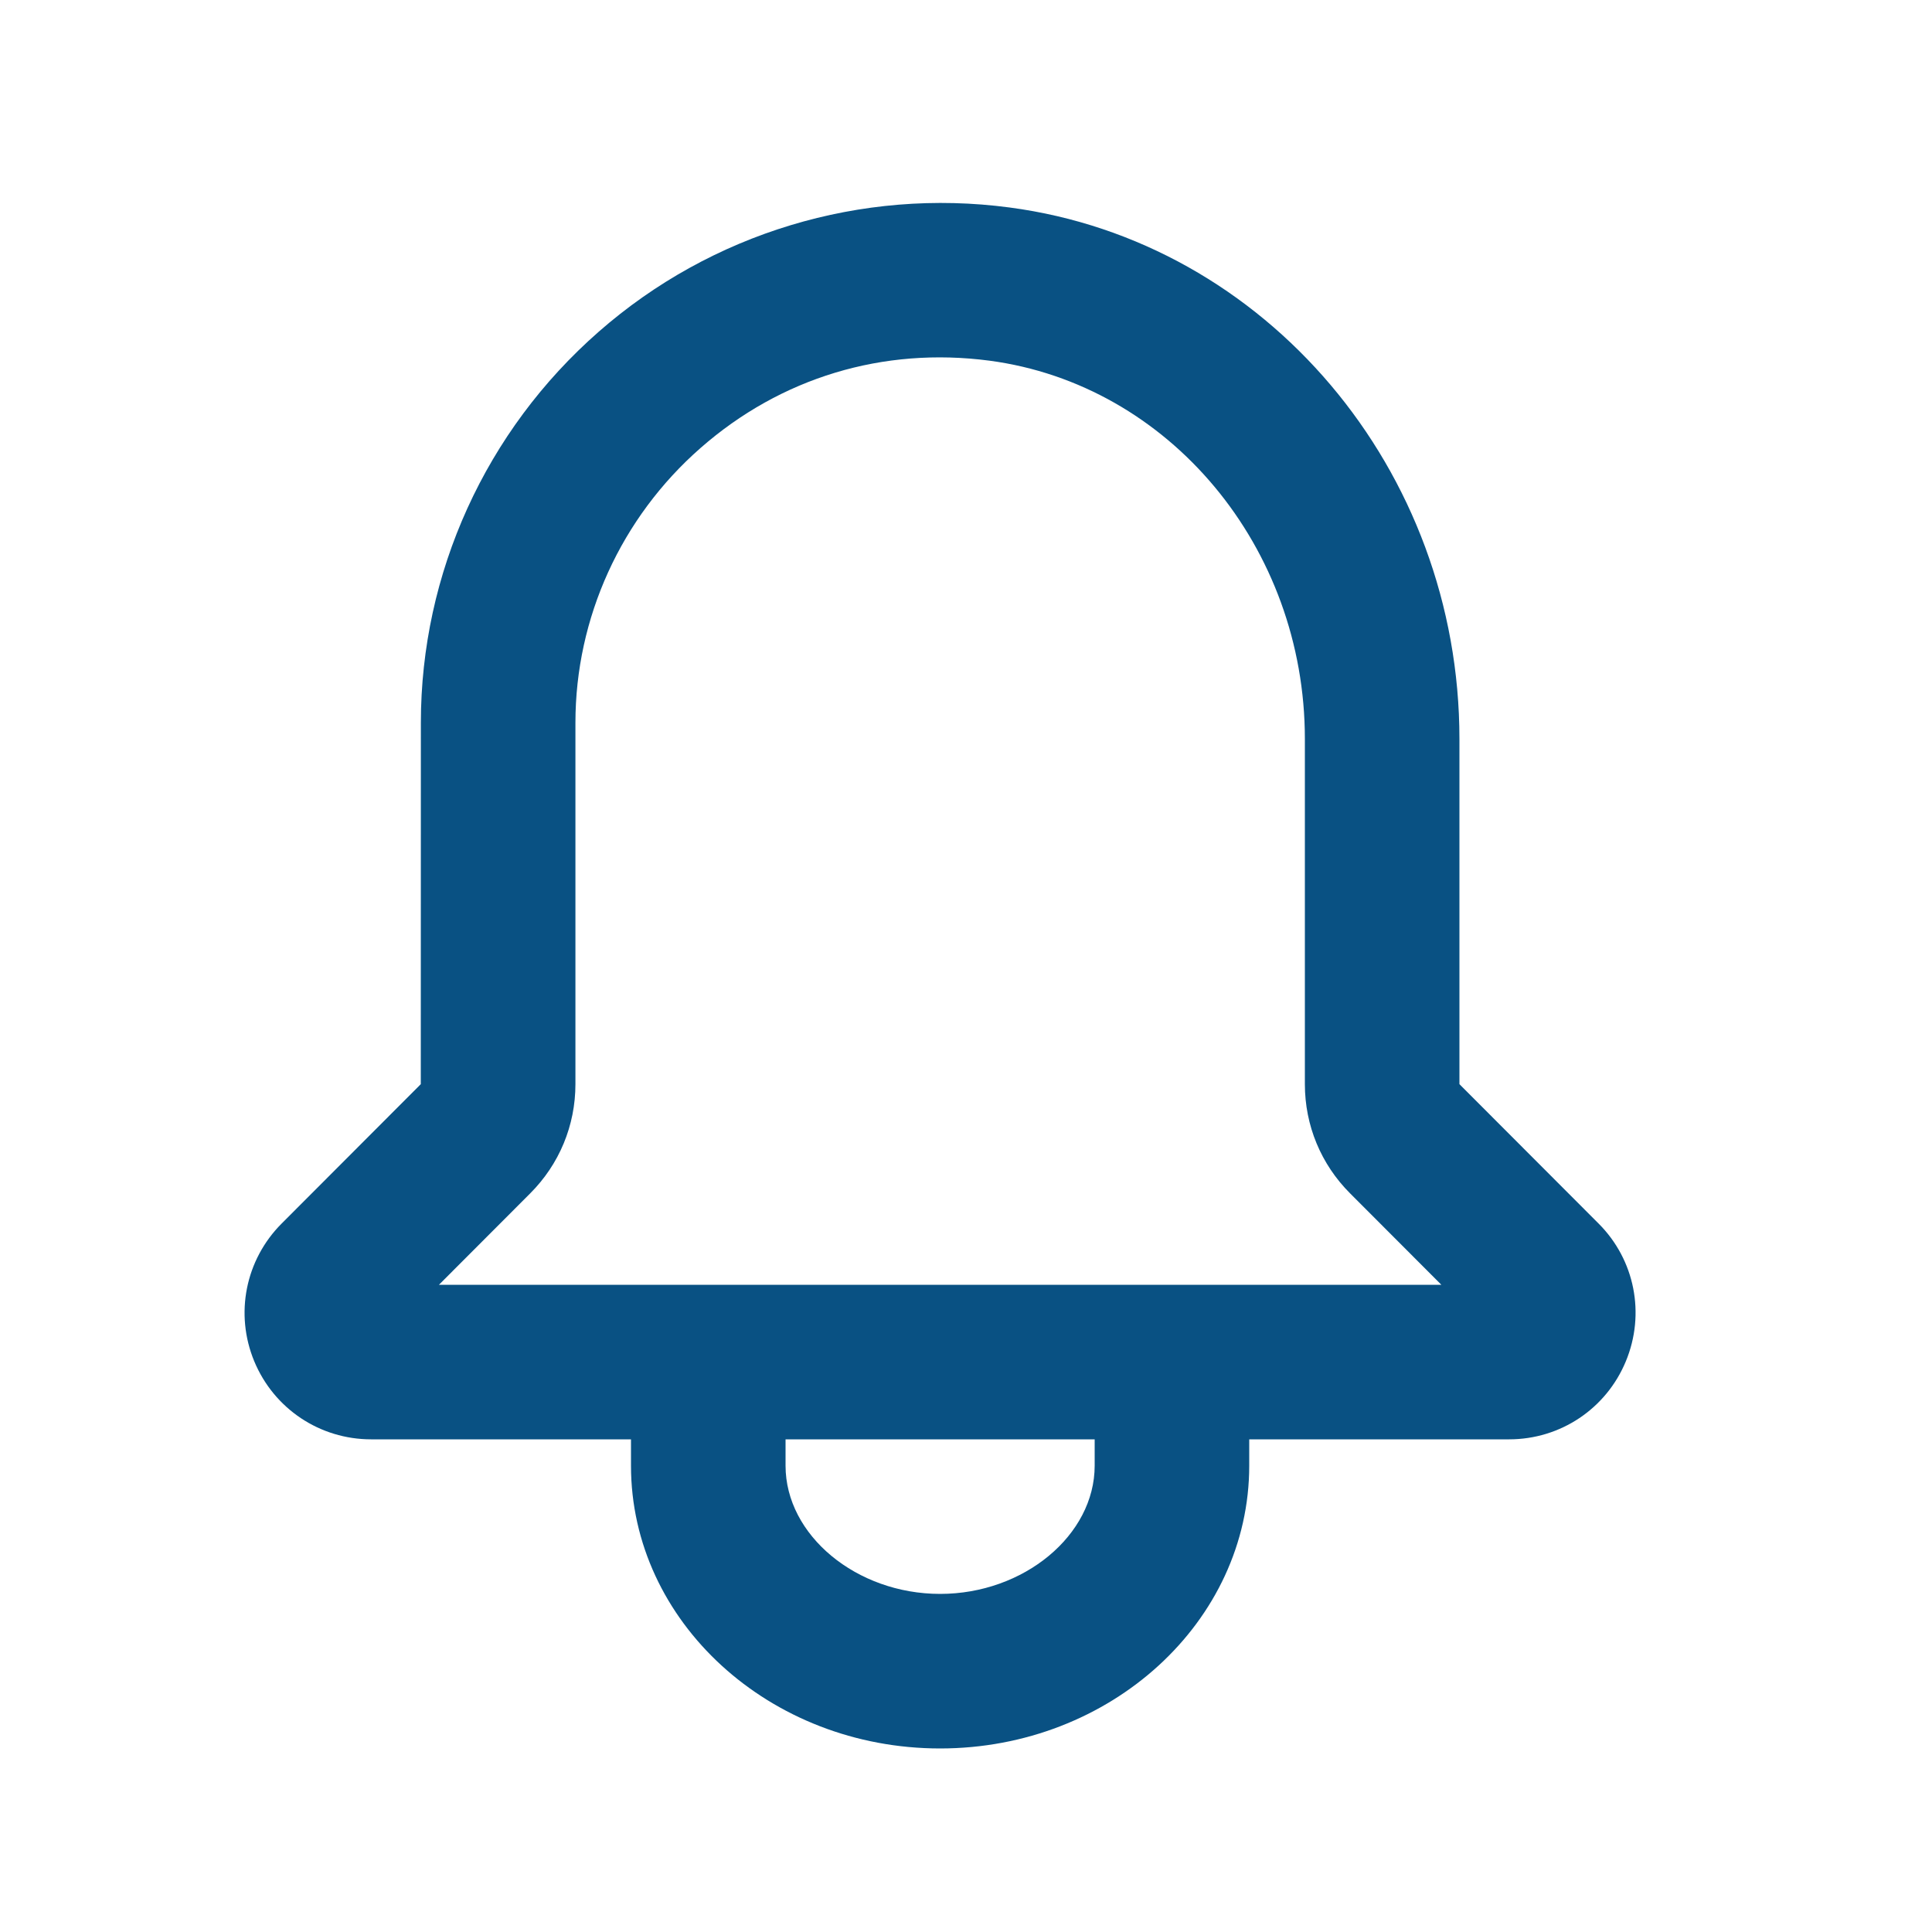
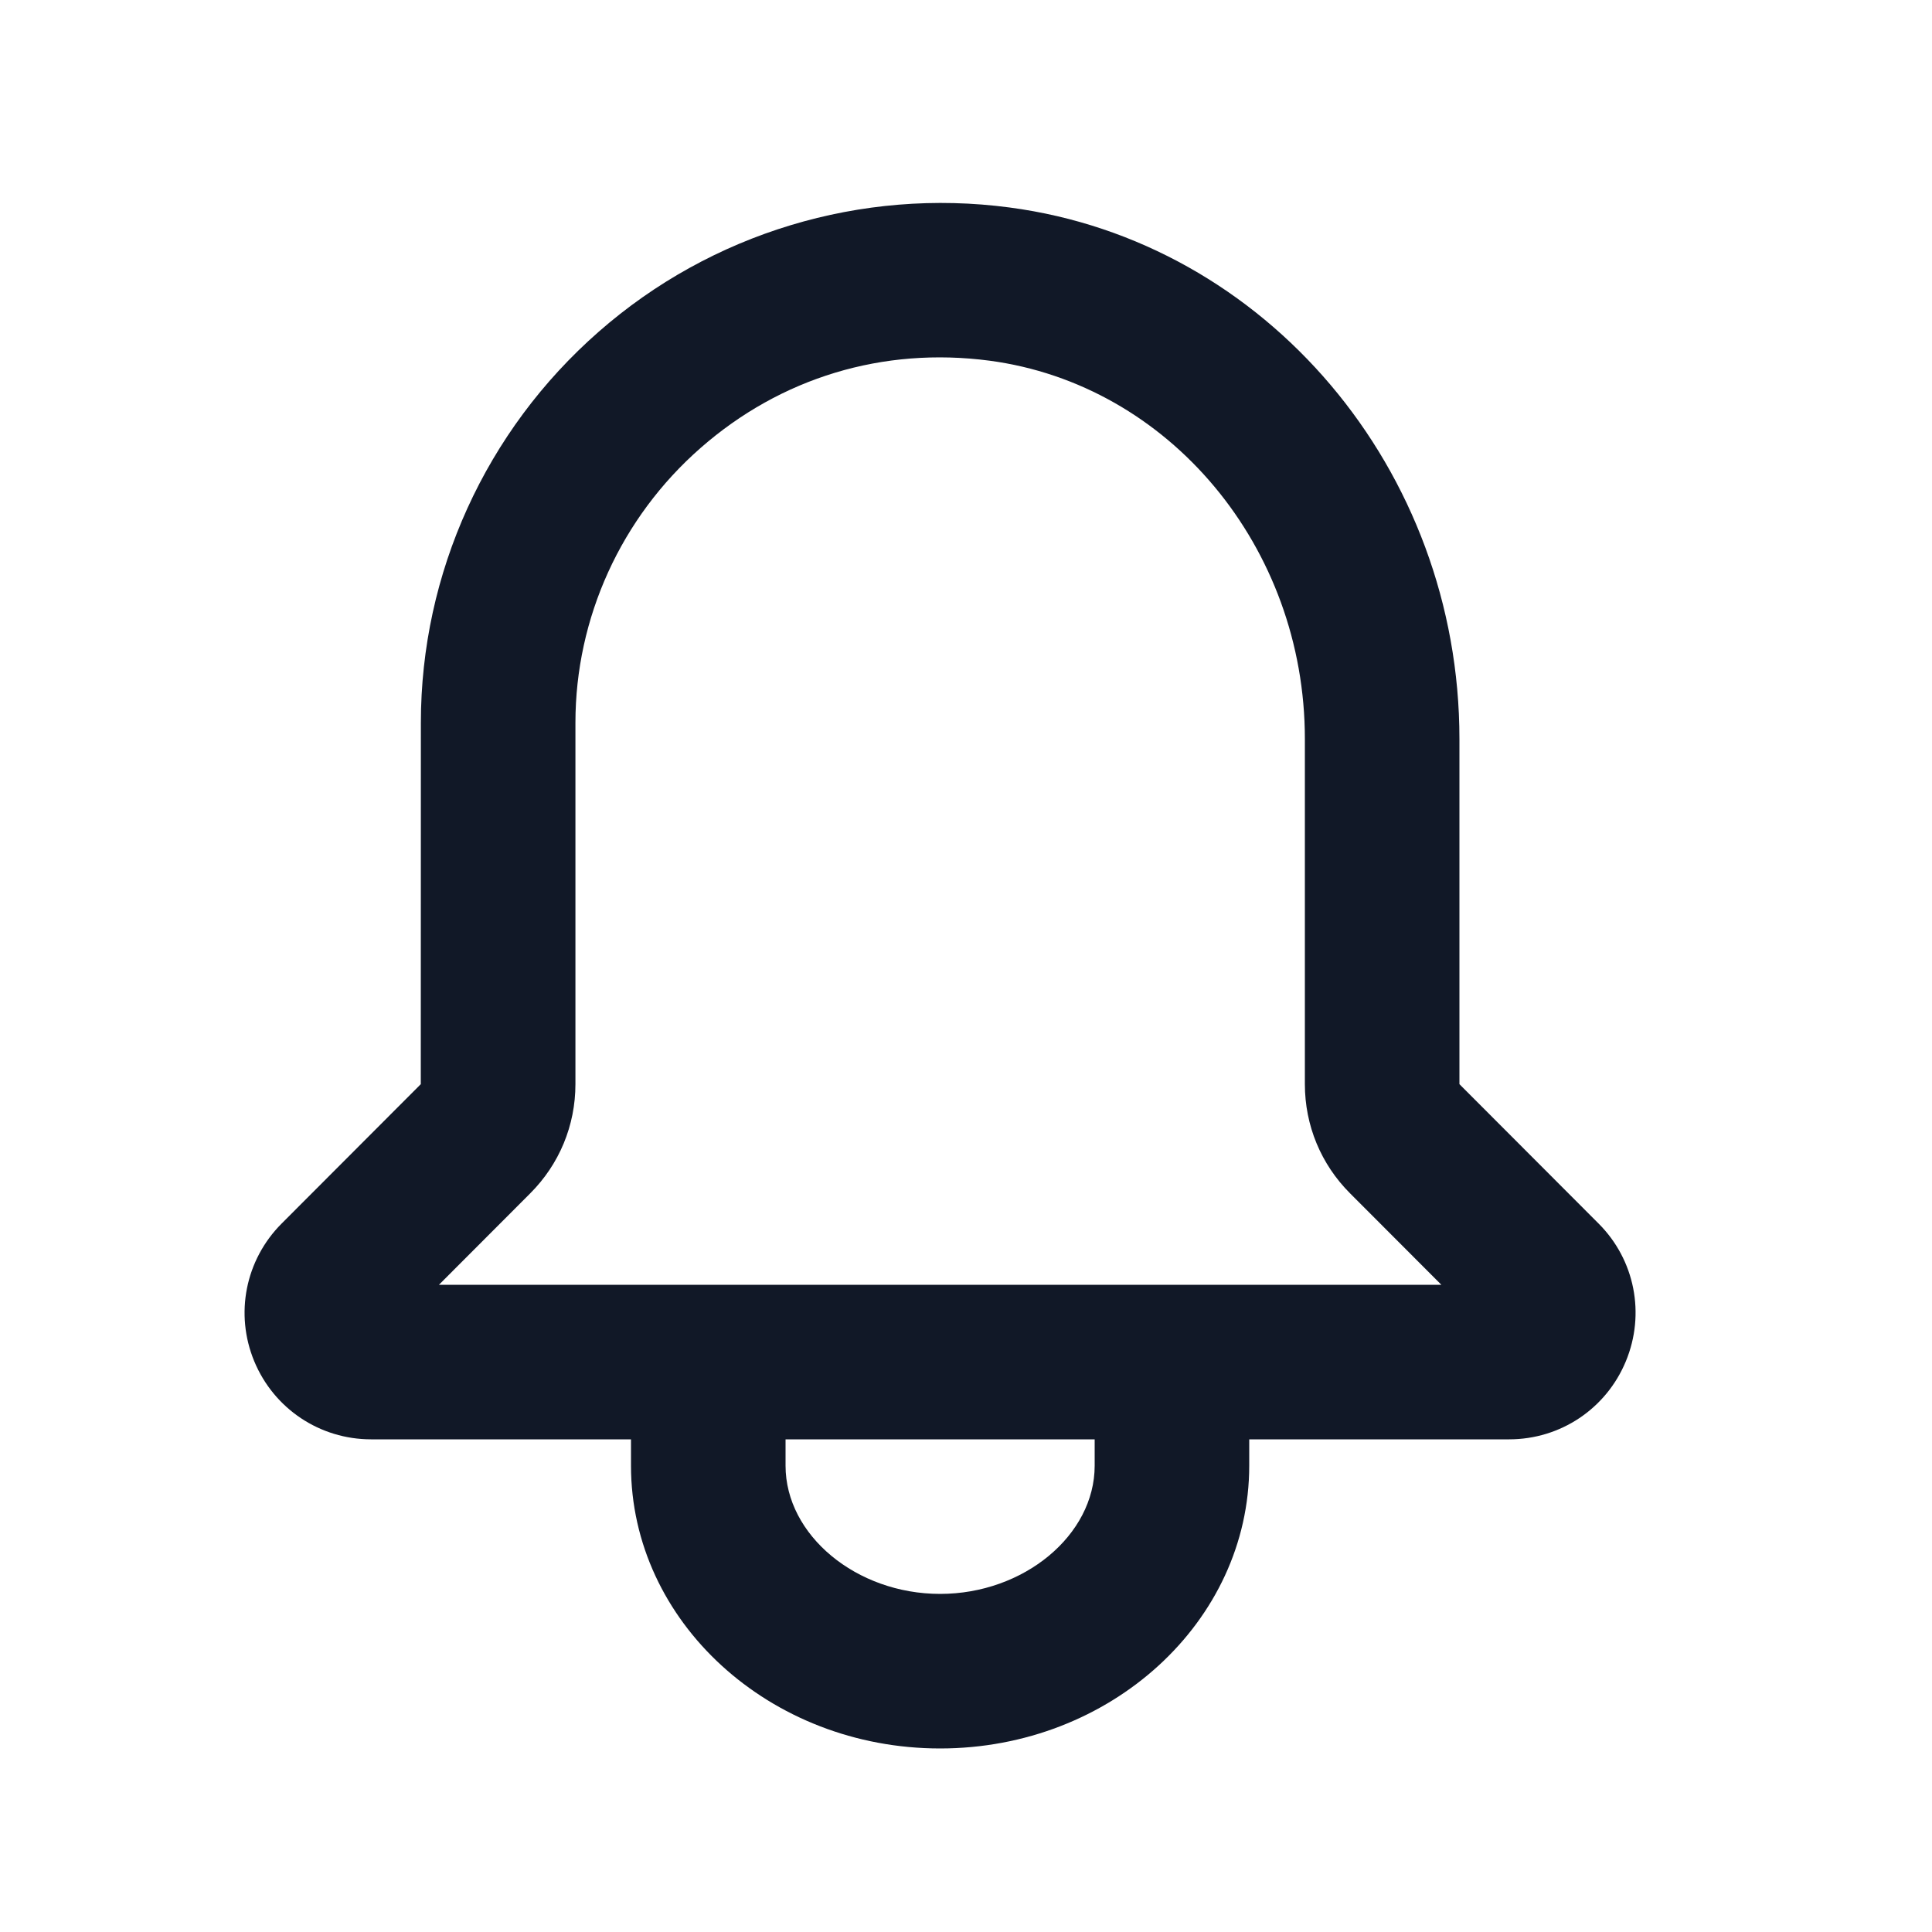
<svg xmlns="http://www.w3.org/2000/svg" width="25" height="25" viewBox="0 0 25 25" fill="none">
  <g id="Icons / Bell / On">
-     <path id="Color" fillRule="evenodd" clipRule="evenodd" d="M5.68 16.625L6.86 15.443C7.238 15.065 7.446 14.563 7.446 14.029V9.352C7.446 7.995 8.036 6.698 9.066 5.796C10.104 4.886 11.426 4.486 12.803 4.667C15.13 4.976 16.885 7.08 16.885 9.562V14.029C16.885 14.563 17.093 15.065 17.47 15.442L18.651 16.625H5.68ZM14.165 18.966C14.165 19.865 13.249 20.625 12.165 20.625C11.081 20.625 10.165 19.865 10.165 18.966V18.625H14.165V18.966ZM20.686 15.833L18.885 14.029V9.562C18.885 6.081 16.383 3.124 13.065 2.685C11.143 2.429 9.203 3.016 7.748 4.292C6.284 5.574 5.446 7.418 5.446 9.352L5.445 14.029L3.644 15.833C3.175 16.303 3.036 17.002 3.29 17.615C3.545 18.229 4.138 18.625 4.802 18.625H8.165V18.966C8.165 20.984 9.959 22.625 12.165 22.625C14.371 22.625 16.165 20.984 16.165 18.966V18.625H19.528C20.192 18.625 20.784 18.229 21.038 17.616C21.293 17.002 21.155 16.302 20.686 15.833Z" fill="#095183" />
+     <path id="Color" fillRule="evenodd" clipRule="evenodd" d="M5.68 16.625L6.86 15.443C7.238 15.065 7.446 14.563 7.446 14.029V9.352C7.446 7.995 8.036 6.698 9.066 5.796C10.104 4.886 11.426 4.486 12.803 4.667C15.13 4.976 16.885 7.08 16.885 9.562V14.029C16.885 14.563 17.093 15.065 17.47 15.442L18.651 16.625H5.68ZM14.165 18.966C14.165 19.865 13.249 20.625 12.165 20.625C11.081 20.625 10.165 19.865 10.165 18.966V18.625H14.165V18.966ZM20.686 15.833L18.885 14.029V9.562C18.885 6.081 16.383 3.124 13.065 2.685C11.143 2.429 9.203 3.016 7.748 4.292C6.284 5.574 5.446 7.418 5.446 9.352L5.445 14.029L3.644 15.833C3.175 16.303 3.036 17.002 3.29 17.615C3.545 18.229 4.138 18.625 4.802 18.625H8.165V18.966C8.165 20.984 9.959 22.625 12.165 22.625C14.371 22.625 16.165 20.984 16.165 18.966V18.625H19.528C20.192 18.625 20.784 18.229 21.038 17.616C21.293 17.002 21.155 16.302 20.686 15.833Z" fill="#111827" />
  </g>
</svg>
